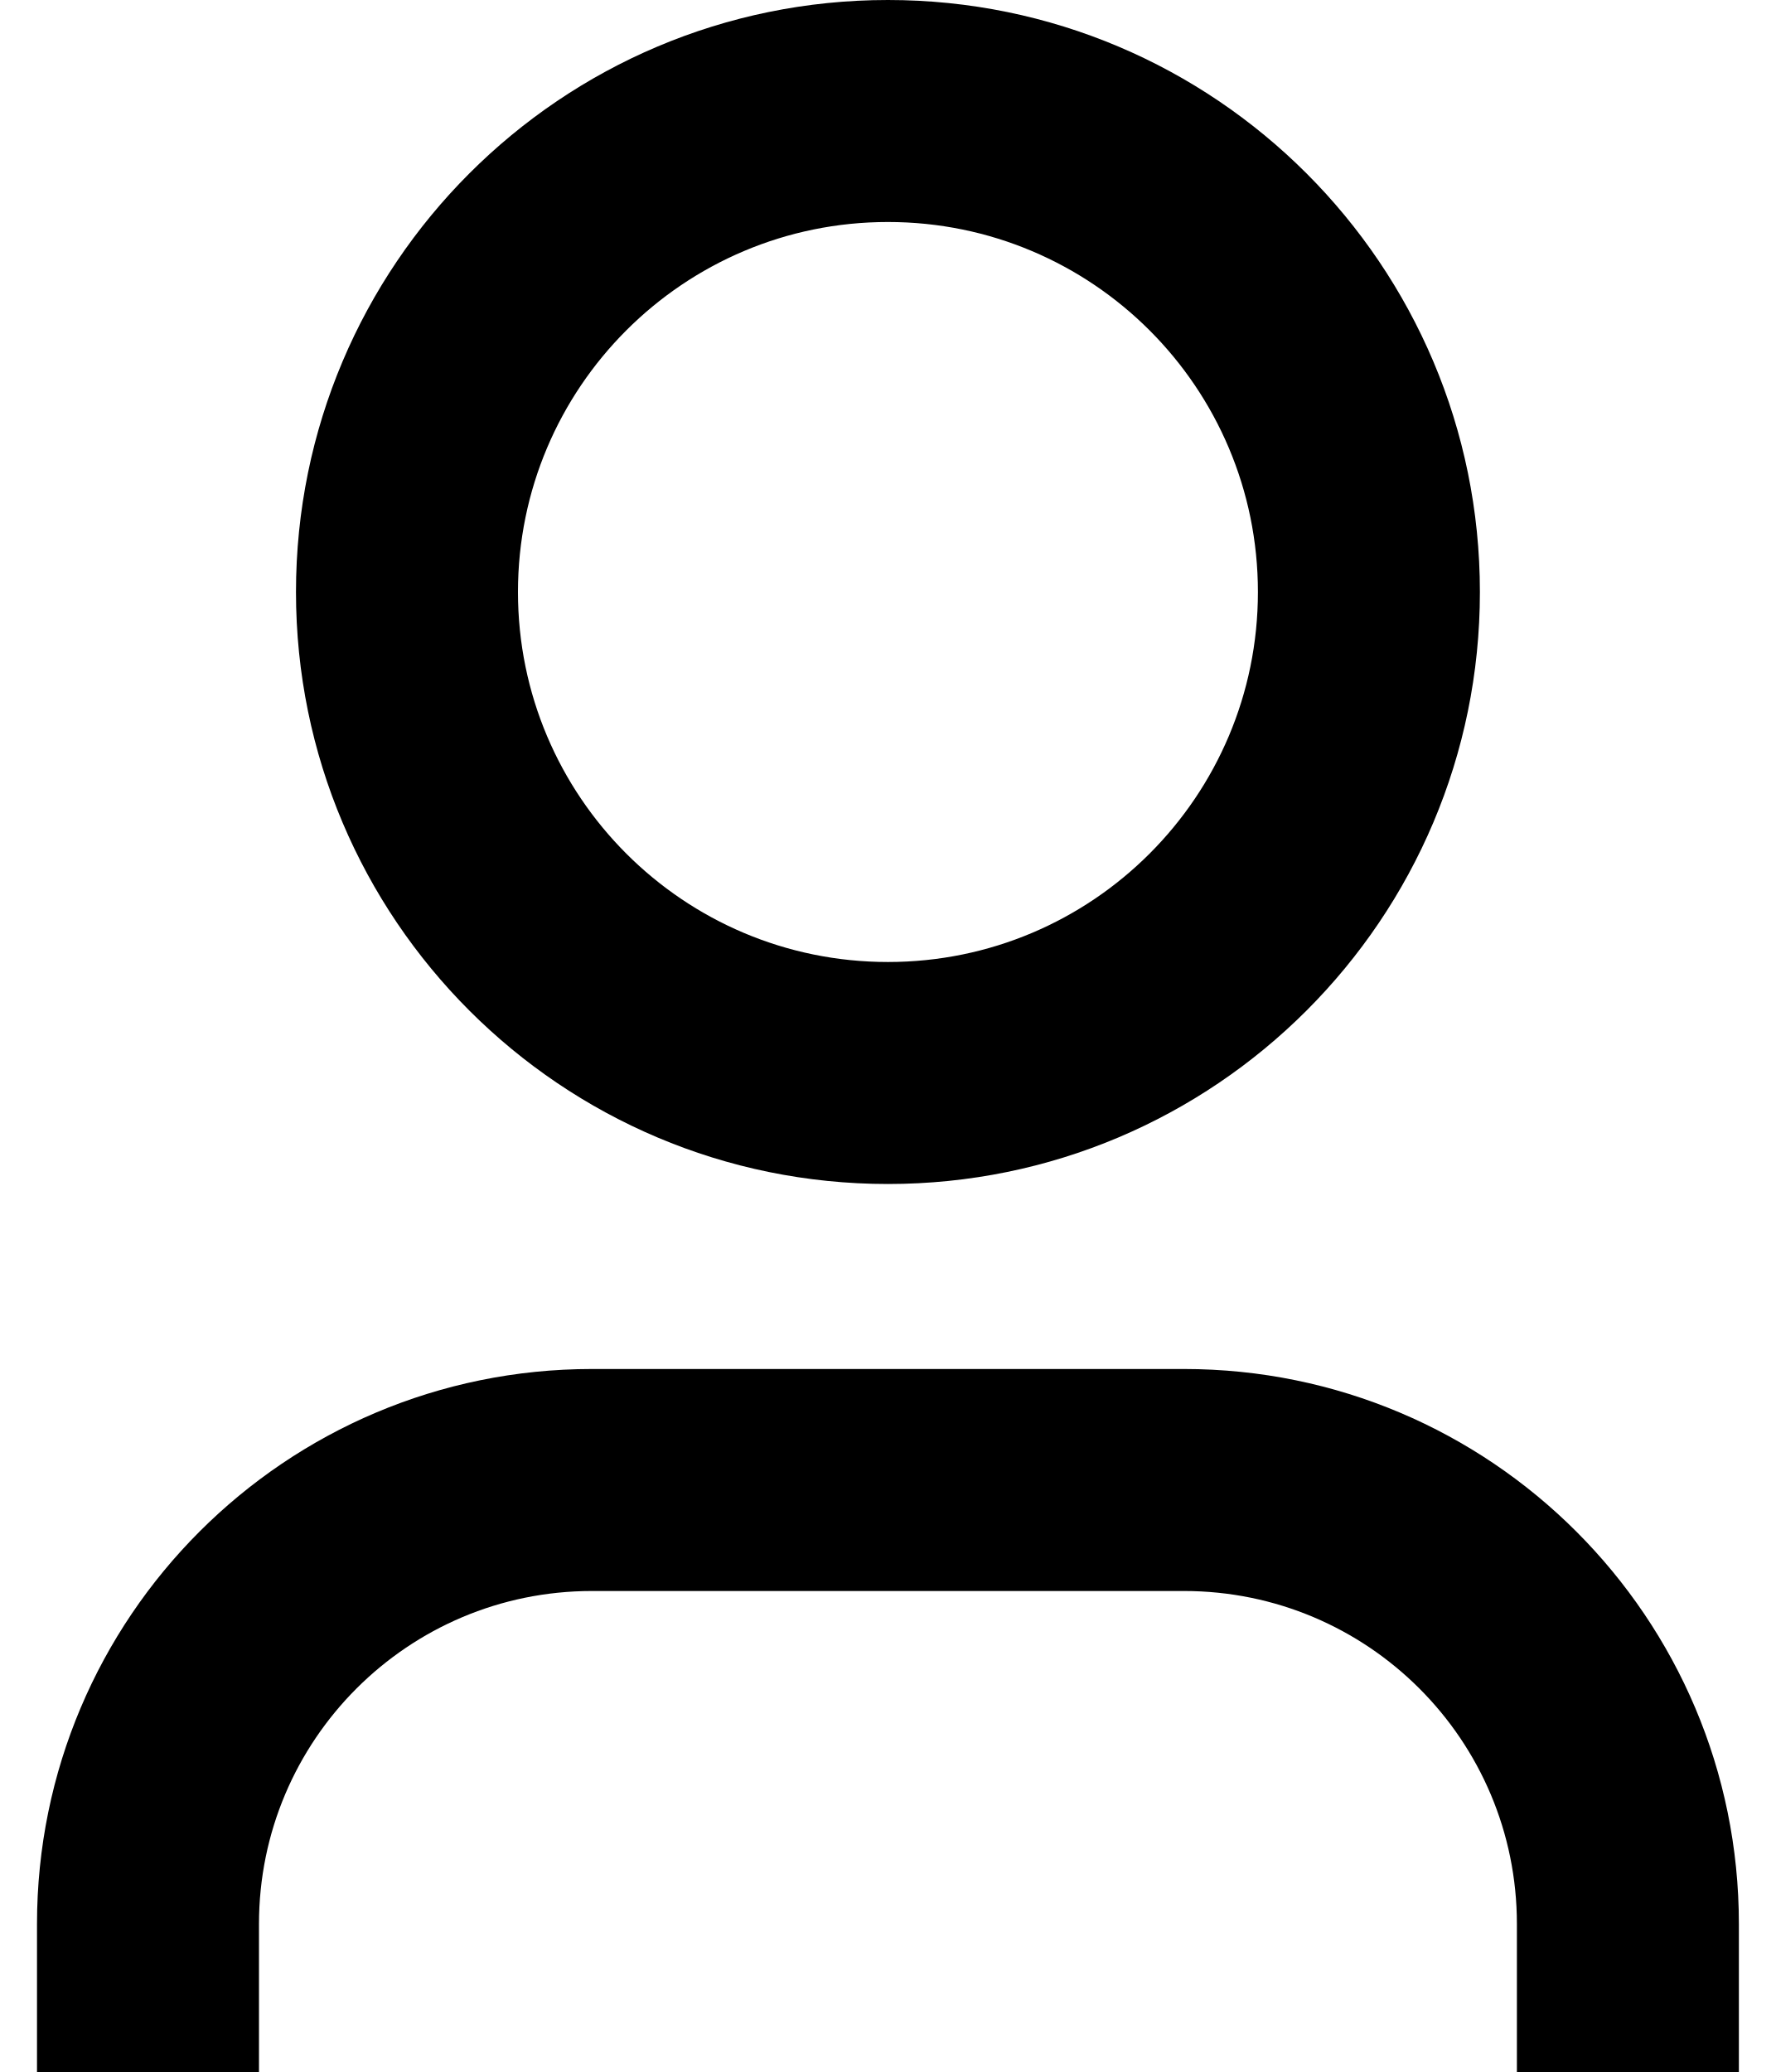
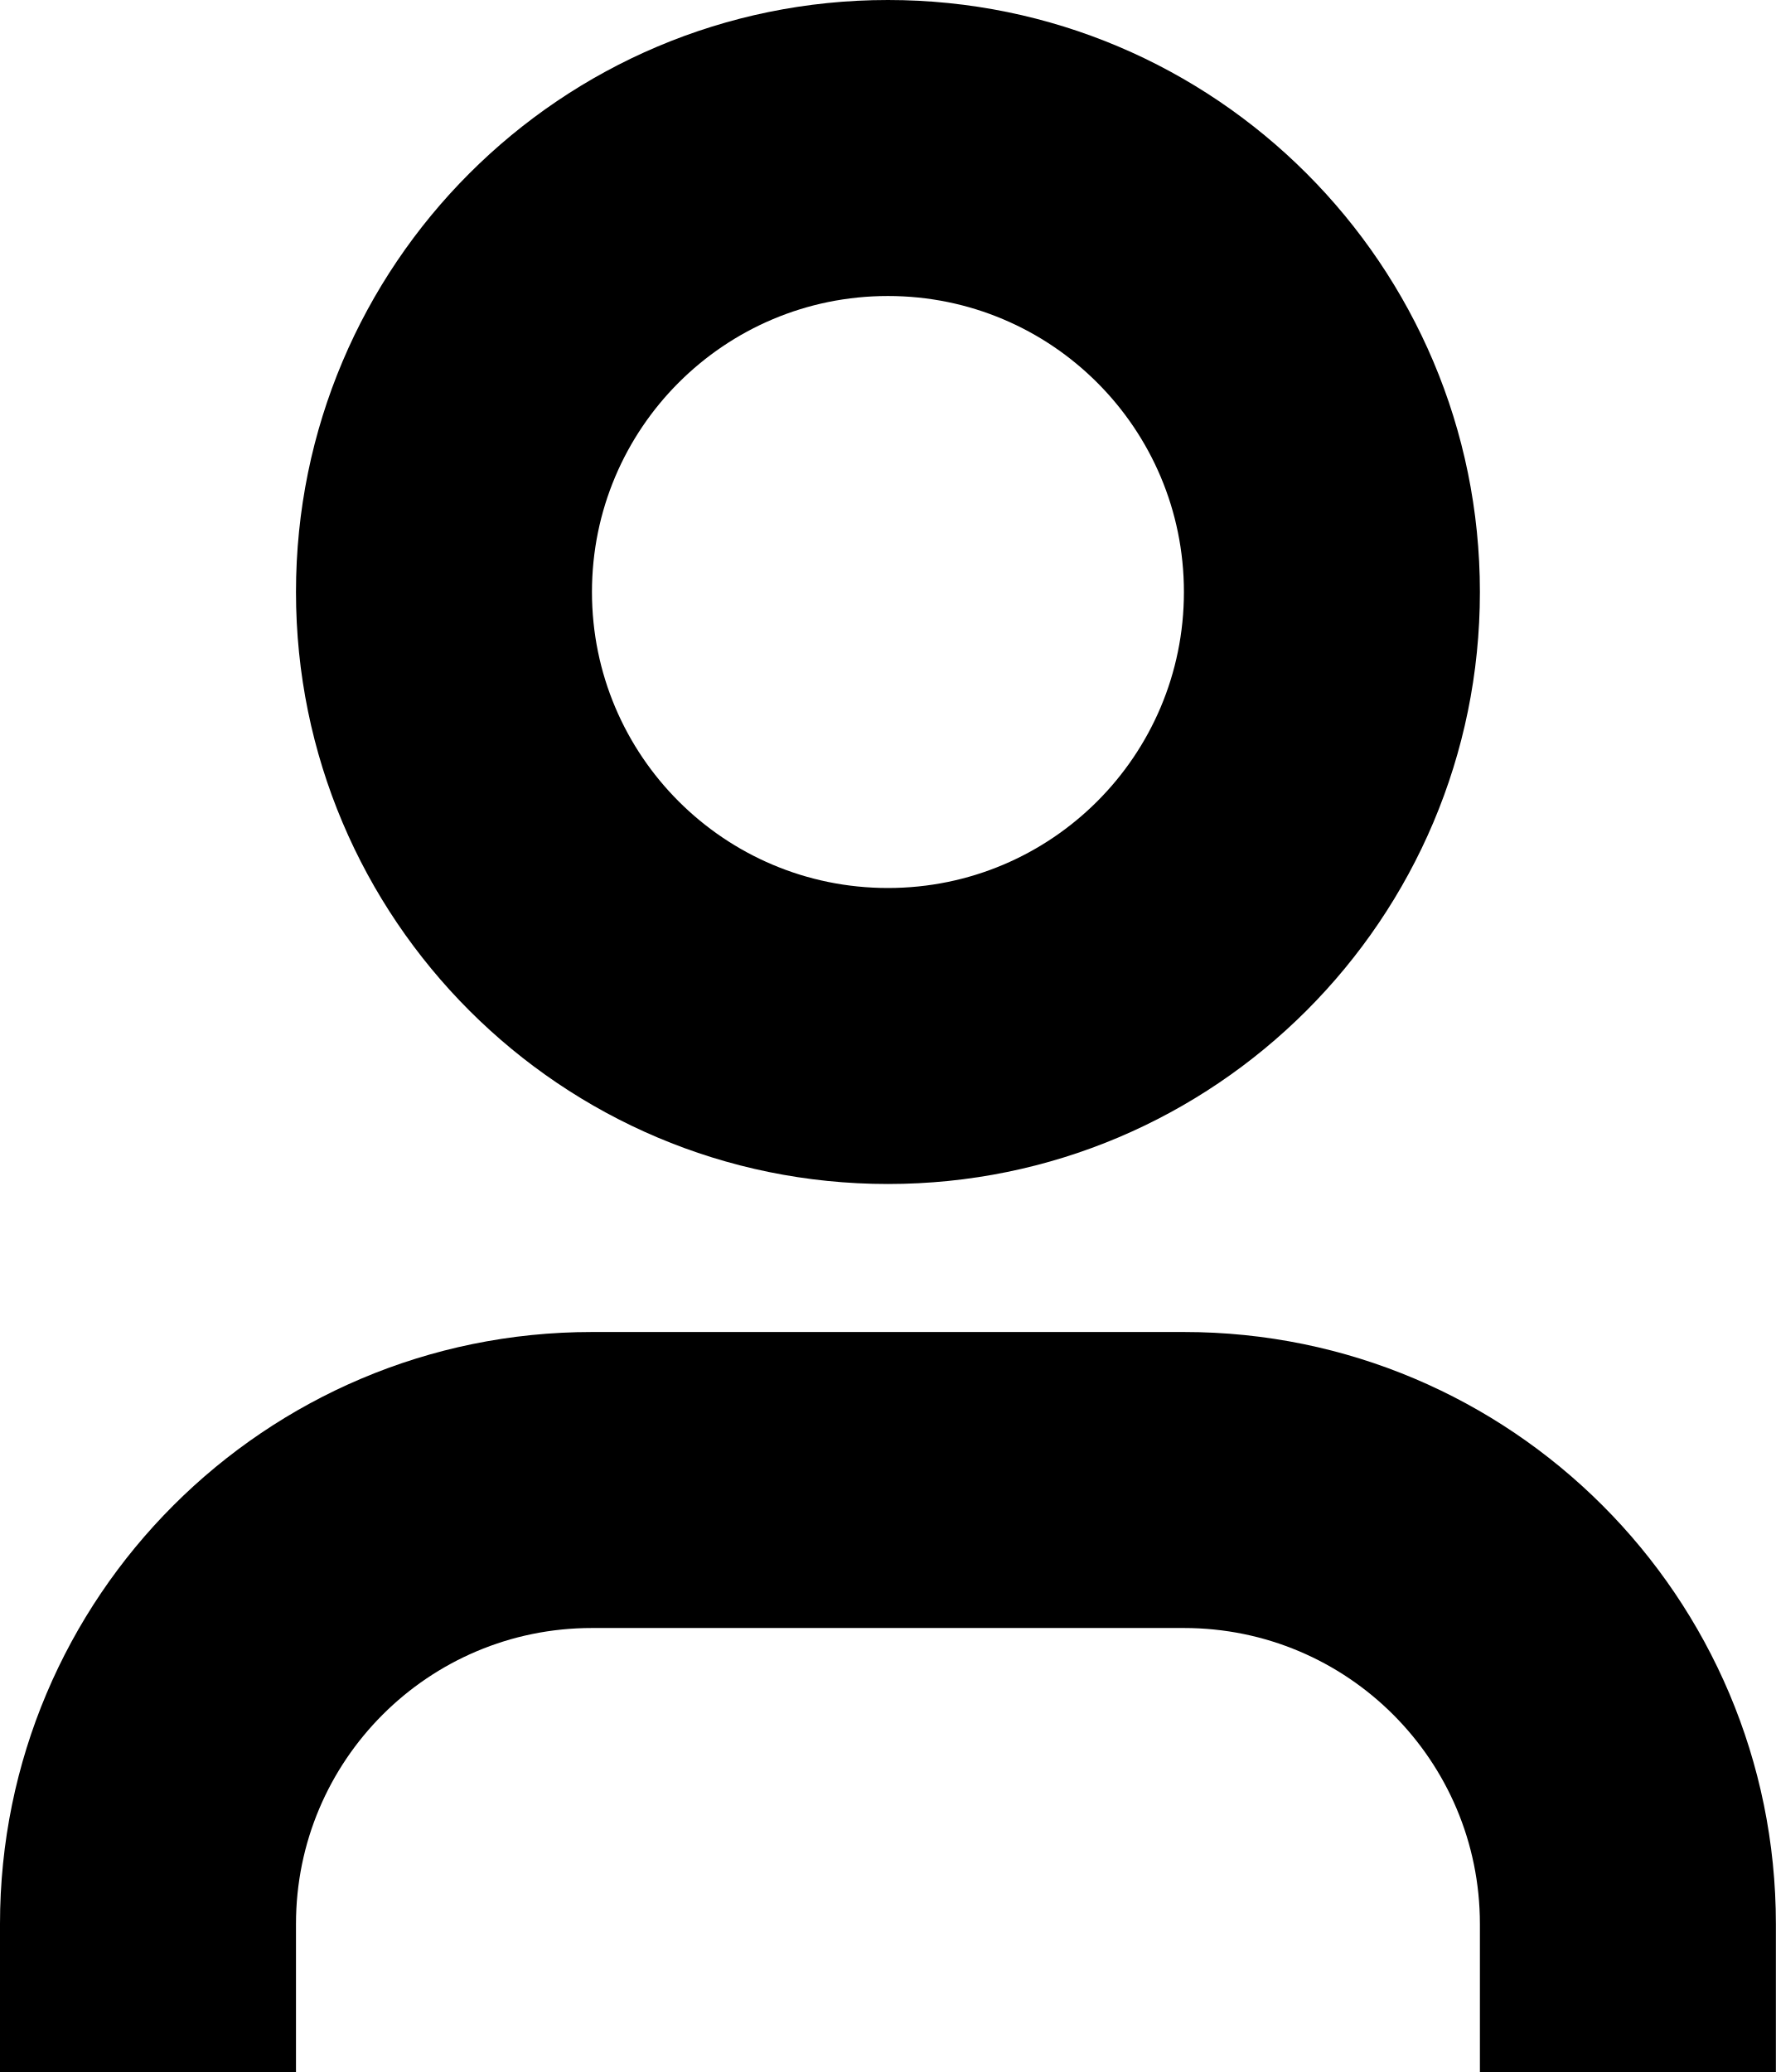
<svg xmlns="http://www.w3.org/2000/svg" width="12" height="14" viewBox="0 0 12 14" fill="none">
-   <path fill-rule="evenodd" clip-rule="evenodd" d="M8.5 4C8.5 5.381 7.381 6.5 6 6.5C4.619 6.5 3.5 5.381 3.5 4C3.5 2.619 4.619 1.5 6 1.5C7.381 1.5 8.5 2.619 8.5 4ZM10 4C10 6.209 8.209 8 6 8C3.791 8 2 6.209 2 4C2 1.791 3.791 0 6 0C8.209 0 10 1.791 10 4ZM4 9.25C1.929 9.25 0.25 10.929 0.25 13V14H1.75V13C1.75 11.757 2.757 10.75 4 10.75H8C9.243 10.75 10.25 11.757 10.25 13V14H11.75V13C11.75 10.929 10.071 9.25 8 9.25H4Z" fill="black" />
+   <path fill-rule="evenodd" clip-rule="evenodd" d="M8 4C8 5.105 7.105 6 6 6C4.895 6 4 5.105 4 4C4 2.895 4.895 2 6 2C7.105 2 8 2.895 8 4ZM10 4C10 6.209 8.209 8 6 8C3.791 8 2 6.209 2 4C2 1.791 3.791 0 6 0C8.209 0 10 1.791 10 4ZM4 9C1.791 9 0 10.791 0 13V14H2V13C2 11.895 2.895 11 4 11H8C9.105 11 10 11.895 10 13V14H12V13C12 10.791 10.209 9 8 9H4Z" fill="black" />
</svg>
